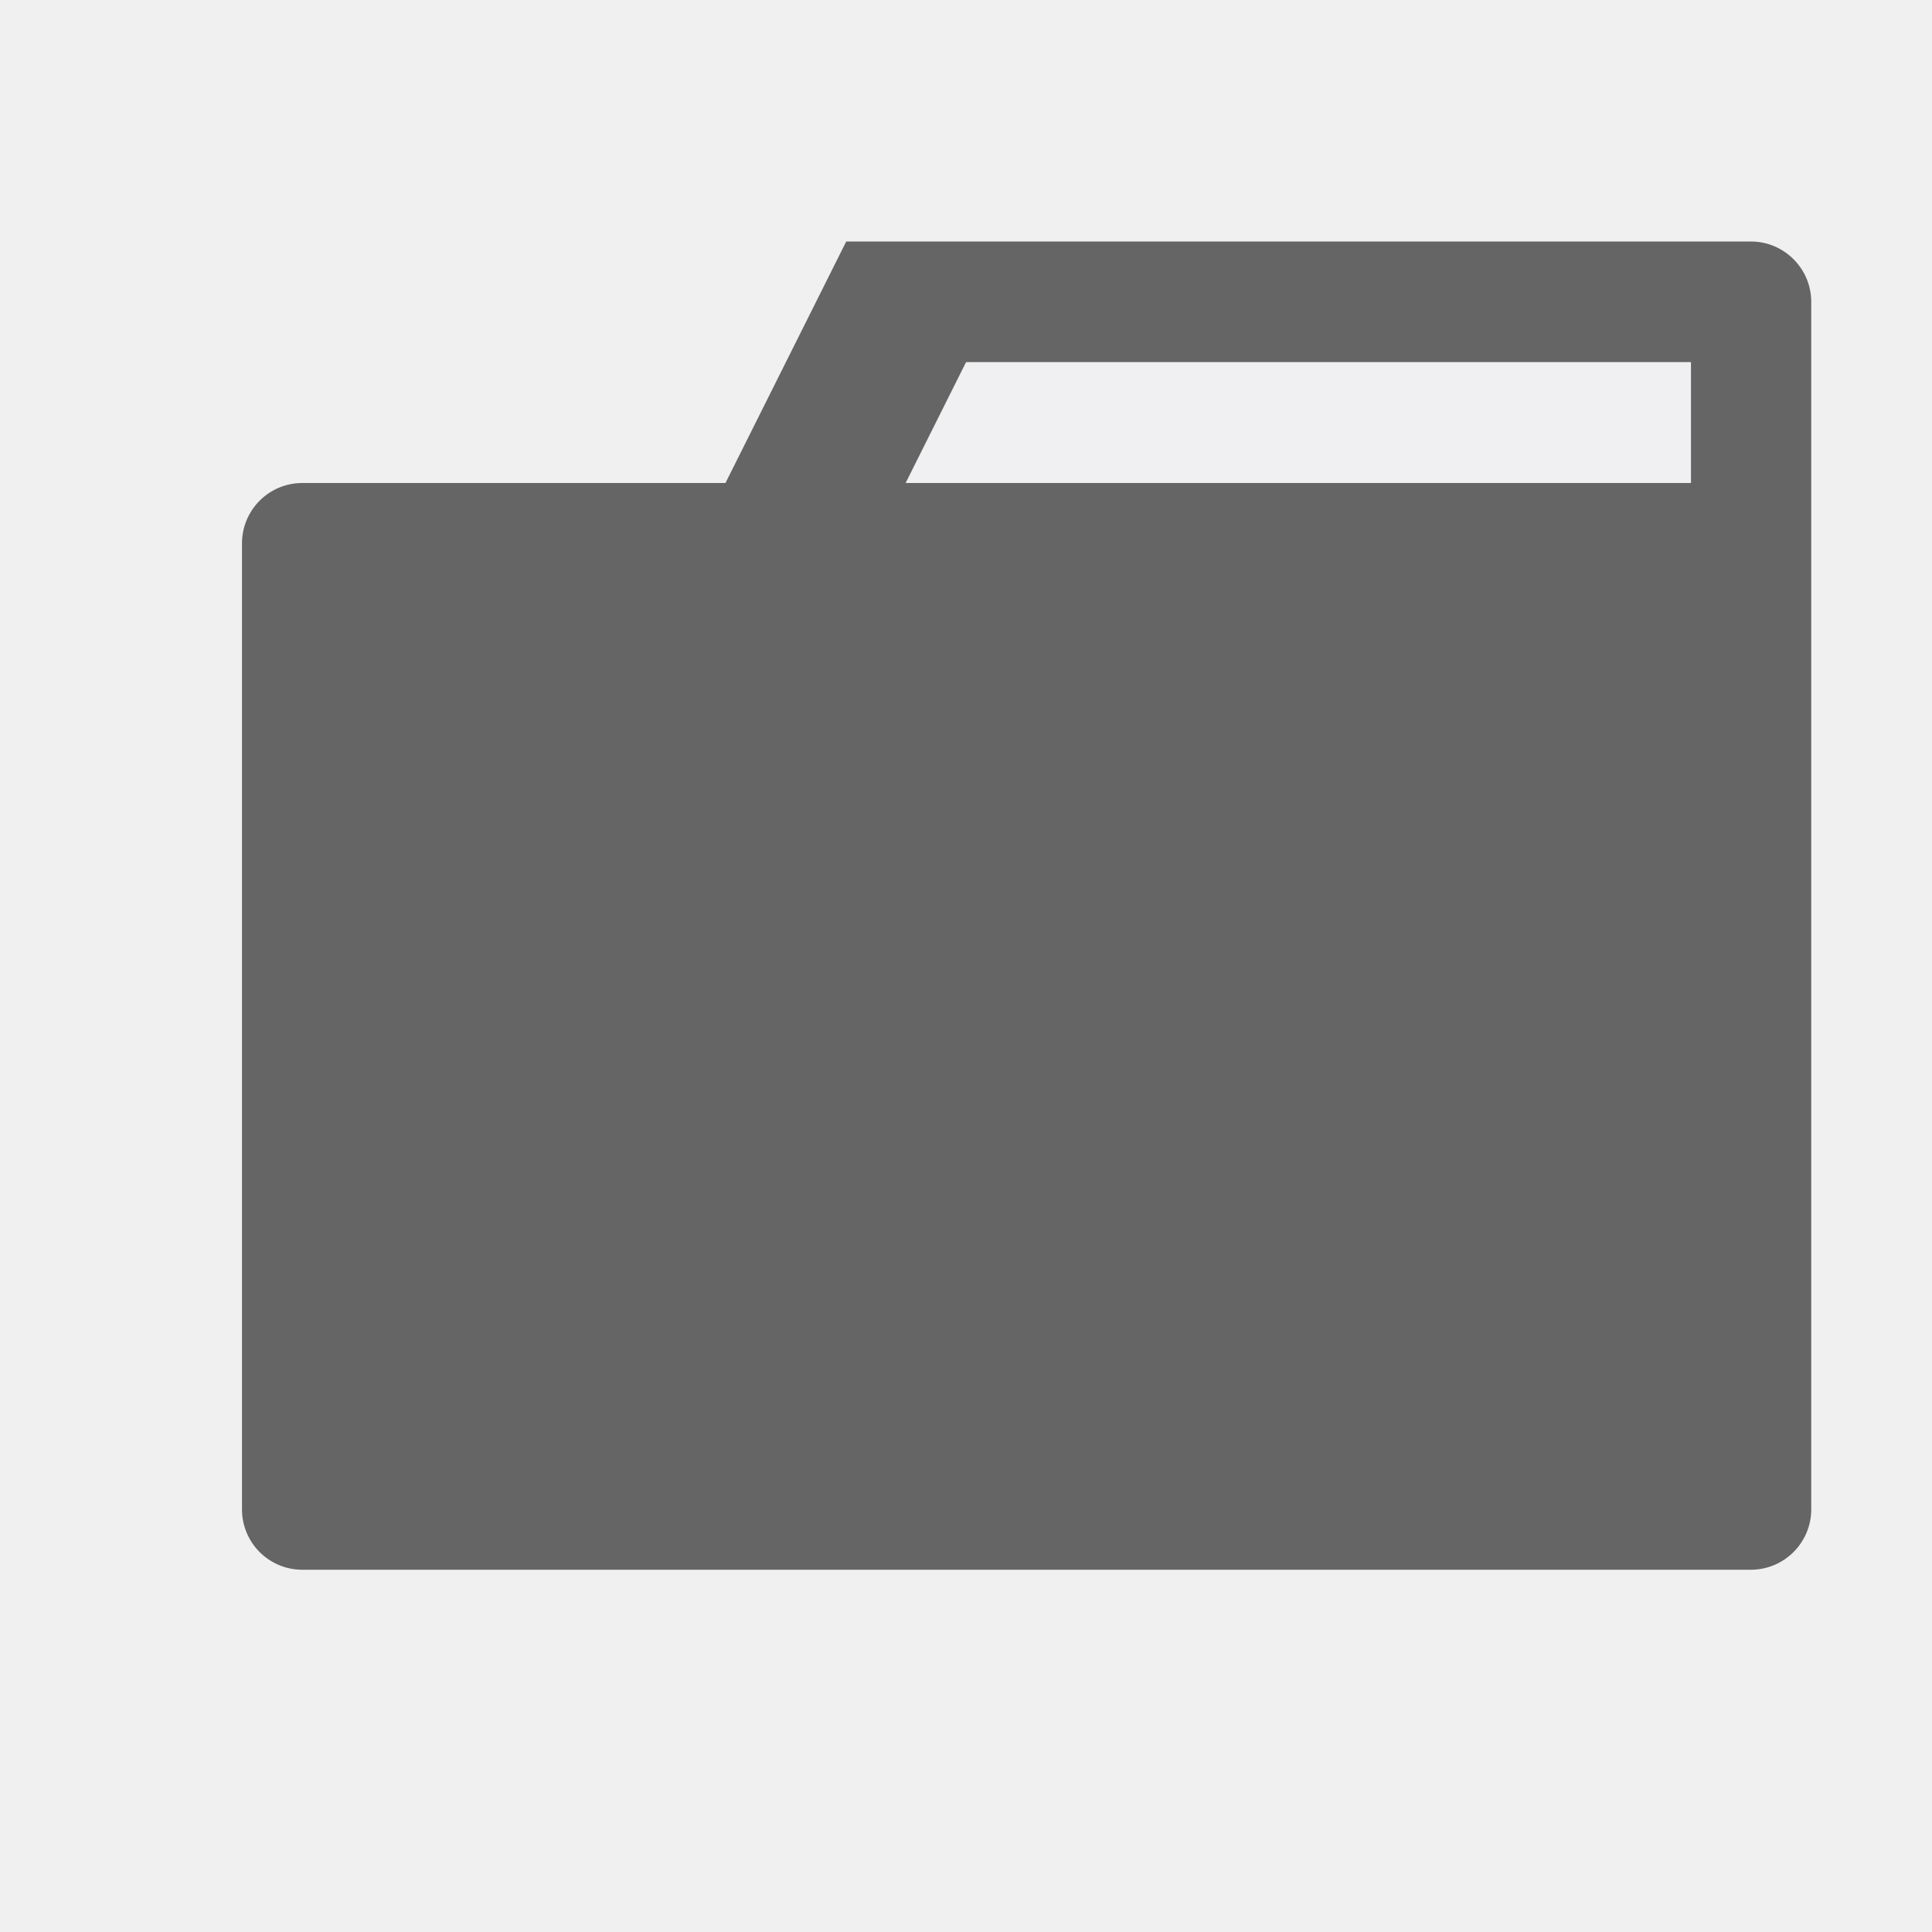
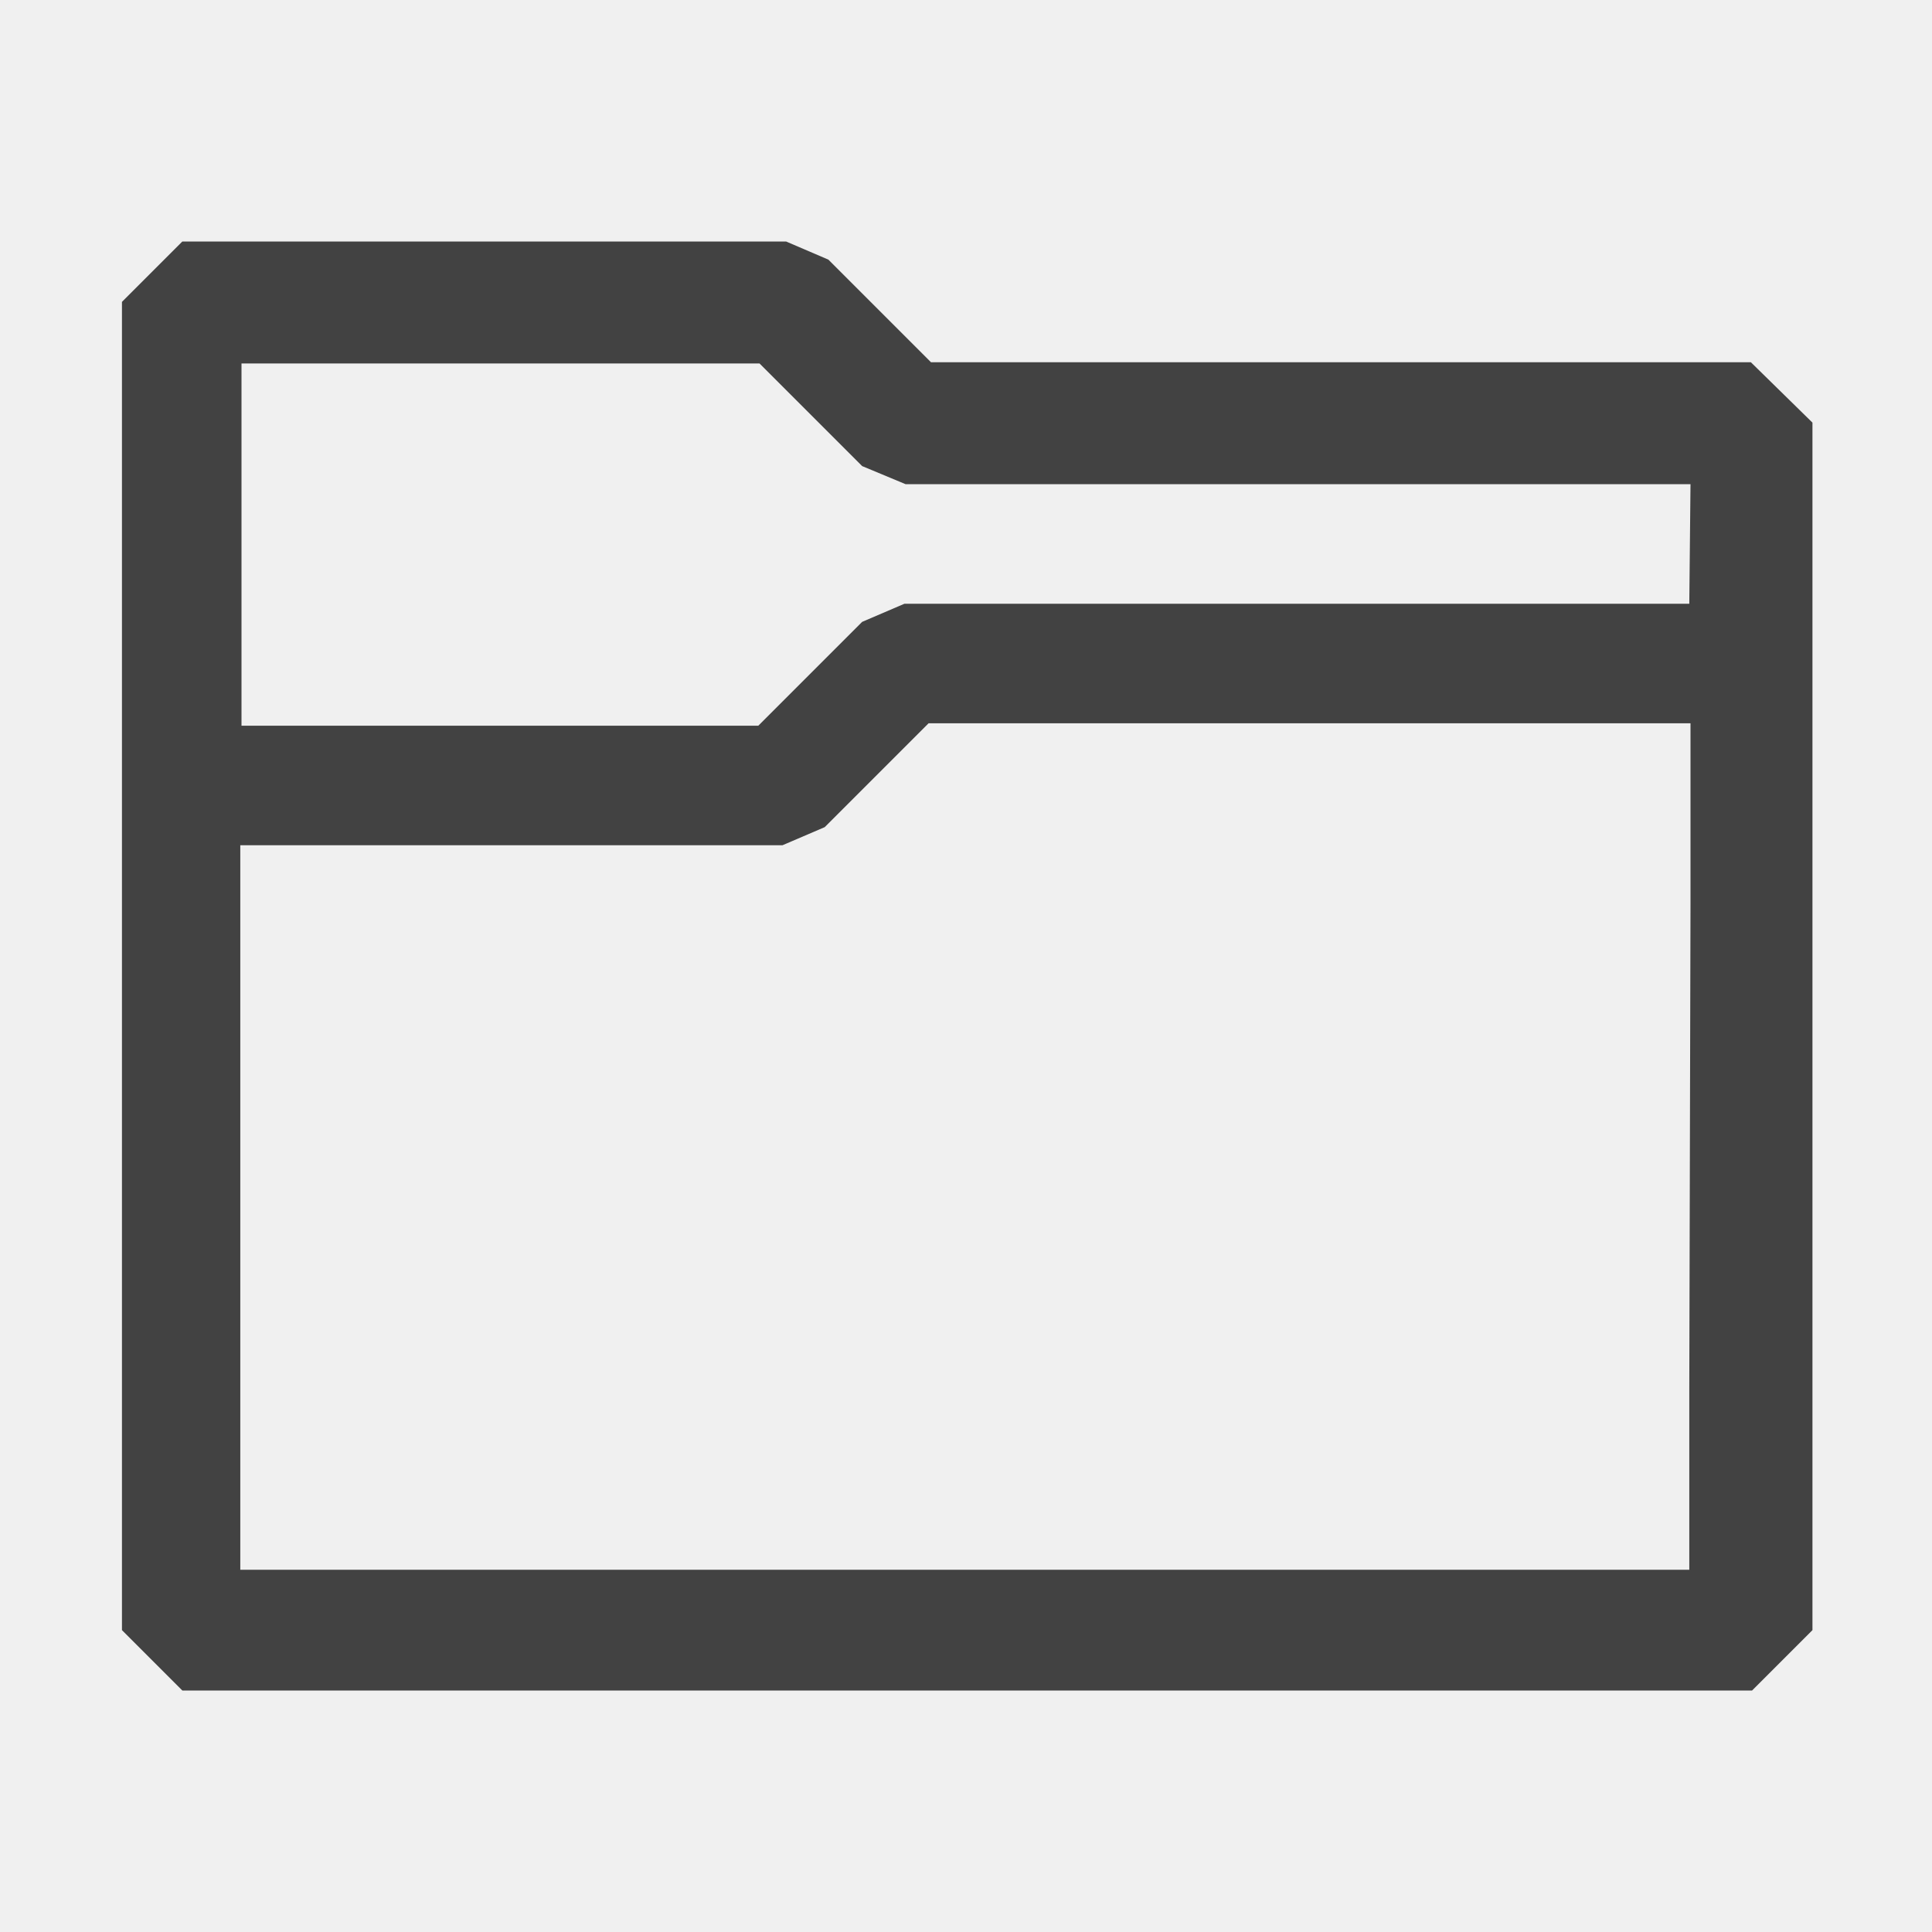
- <svg xmlns="http://www.w3.org/2000/svg" width="16" height="16">
-   <style type="text/css">.icon-canvas-transparent{opacity:0;fill:#F6F6F6;} .icon-vs-out{opacity:0;fill:#F6F6F6;} .icon-vs-fg{fill:#F0EFF1;} .icon-folder{fill:#656565;}</style>
-   <path class="icon-canvas-transparent" d="M16 16h-16v-16h16v16z" id="canvas" />
-   <path class="icon-vs-out" d="M16 2.5v10c0 .827-.673 1.5-1.5 1.5h-11.996c-.827 0-1.5-.673-1.5-1.5v-8c0-.827.673-1.5 1.5-1.5h2.886l1-2h8.11c.827 0 1.5.673 1.5 1.5z" id="outline" />
-   <path class="icon-folder" d="M14.5 2h-7.492l-1 2h-3.504c-.277 0-.5.224-.5.5v8c0 .276.223.5.5.5h11.996c.275 0 .5-.224.5-.5v-10c0-.276-.225-.5-.5-.5zm-.496 2h-6.496l.5-1h5.996v1z" id="iconBg" />
-   <path class="icon-vs-fg" d="M14 3v1h-6.5l.5-1h6z" id="iconFg" />
+ <svg xmlns="http://www.w3.org/2000/svg" width="16" height="16" viewBox="0 0 16 16" fill="none">
+   <g clip-path="url(#clip0)">
+     <path d="M14.5 3H7.71L6.86 2.15L6.51 2H1.51L1.01 2.5V6.5V13.5L1.51 14H14.51L15.01 13.5V9V3.5L14.5 3ZM13.99 11.49V13H1.99V11.49V7.49V7H6.48L6.83 6.85L7.69 5.99H14V7.49L13.99 11.49ZM13.99 5H7.49L7.14 5.15L6.28 6.01H2V3.01H6.29L7.14 3.86L7.5 4.01H14L13.99 5Z" fill="#424242" />
+   </g>
+   <defs>
+     <clipPath id="clip0">
+       <path d="M-0 0H16V16H-0V0Z" fill="white" />
+     </clipPath>
+   </defs>
</svg>
